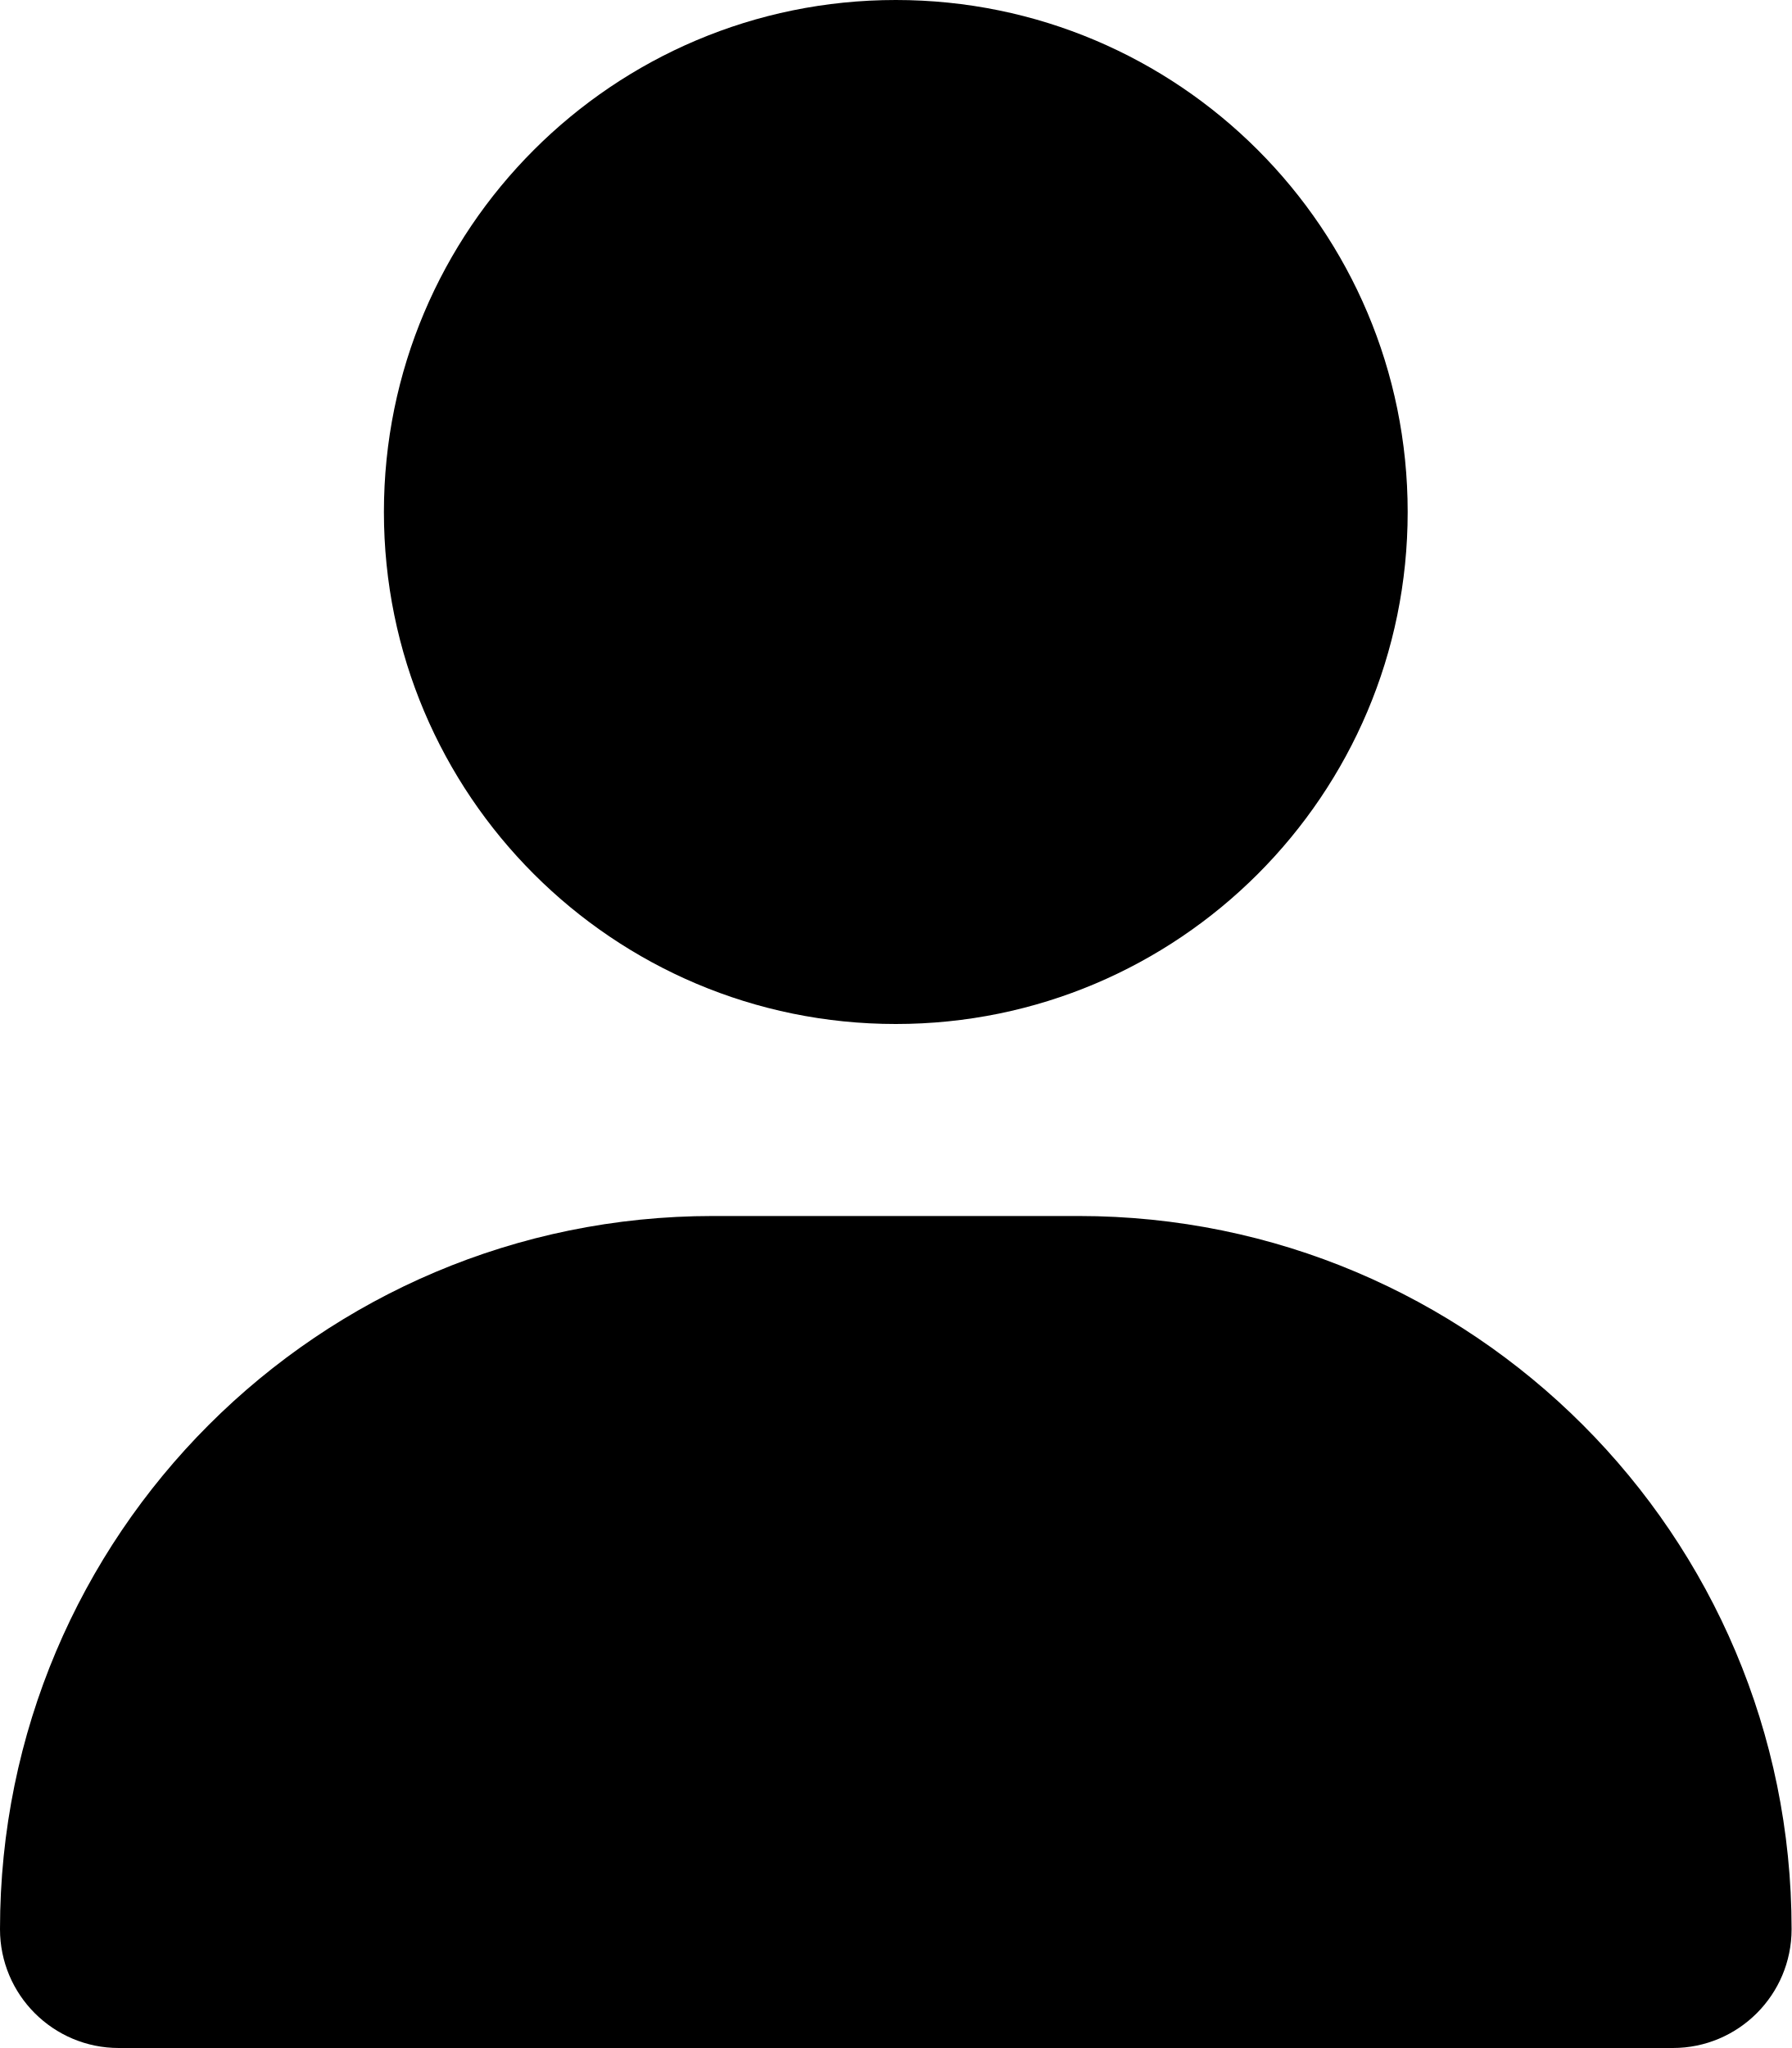
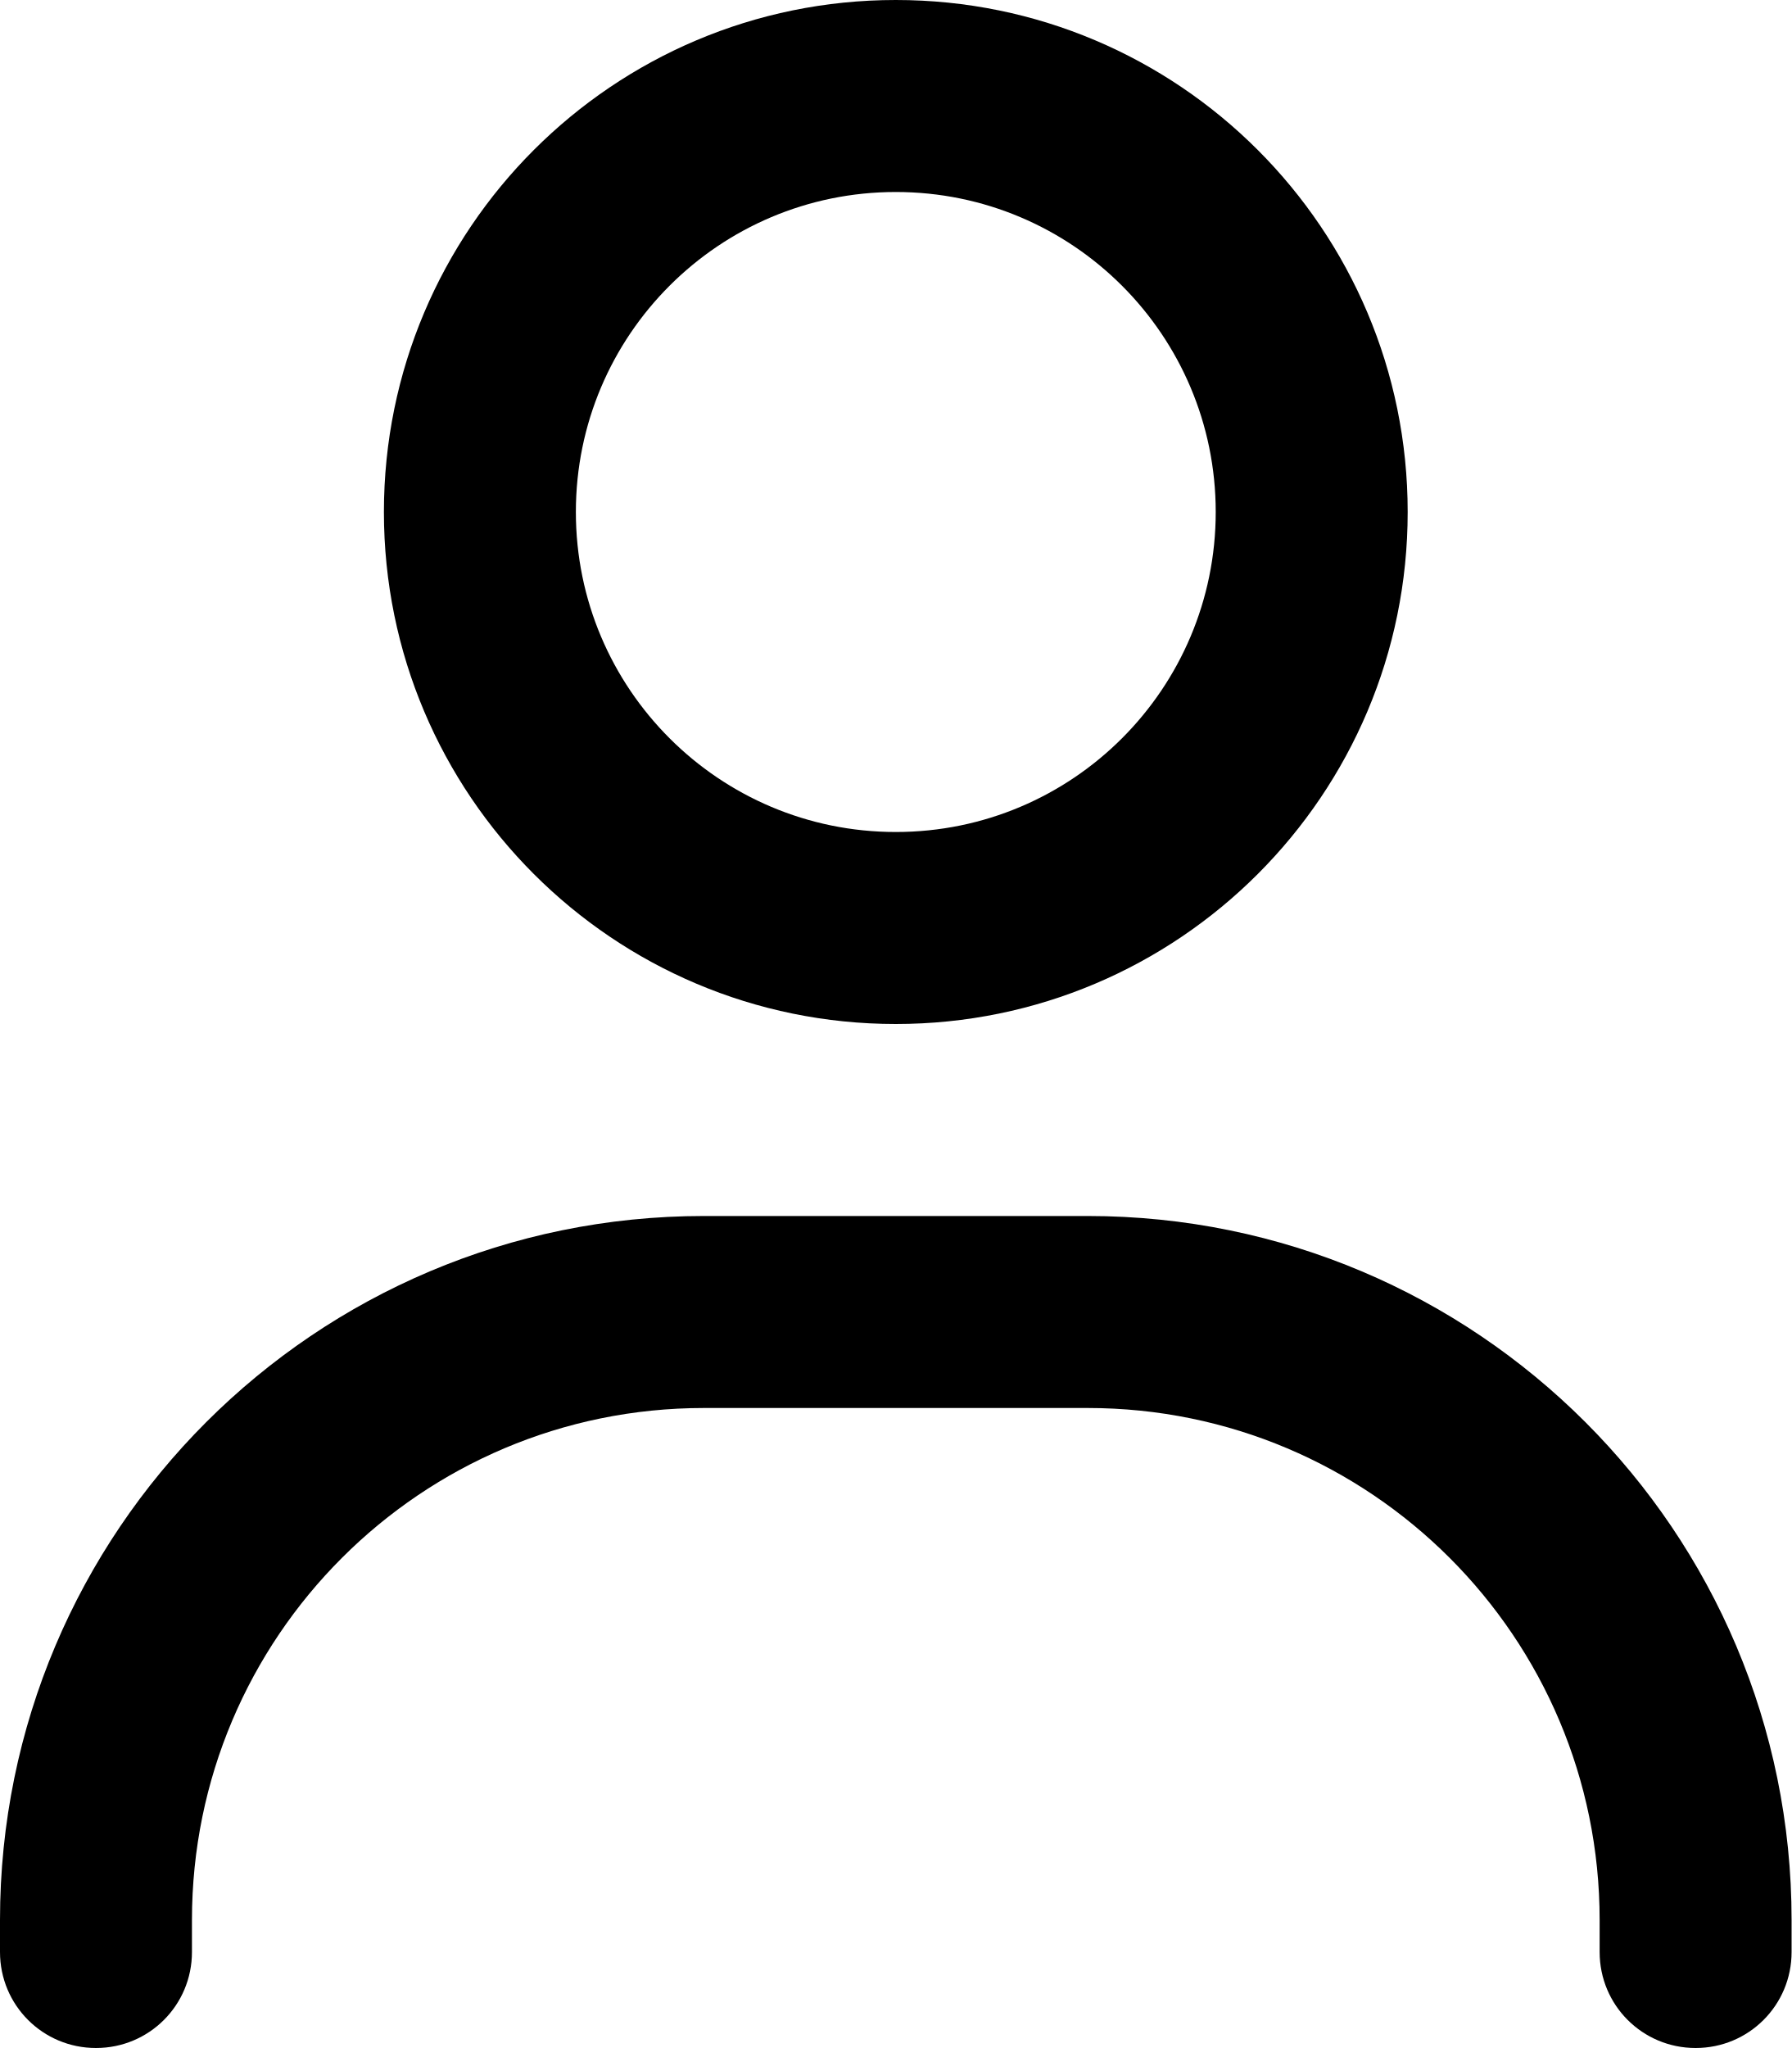
<svg xmlns="http://www.w3.org/2000/svg" viewBox="0 0 448 512">
-   <path d="M224 256c70.7 0 128-57.3 128-128S294.7 0 224 0S96 57.3 96 128s57.3 128 128 128zm-45.7 48C79.8 304 0 383.8 0 482.3C0 498.7 13.3 512 29.7 512H418.3c16.4 0 29.7-13.3 29.7-29.7C448 383.8 368.2 304 269.7 304H178.3z" />
+   <path d="M144 128a80 80 0 1 1 160 0 80 80 0 1 1 -160 0zm208 0a128 128 0 1 0 -256 0 128 128 0 1 0 256 0zM48 480c0-70.7 57.3-128 128-128l96 0c70.7 0 128 57.3 128 128l0 8c0 13.3 10.7 24 24 24s24-10.7 24-24l0-8c0-97.2-78.8-176-176-176l-96 0C78.8 304 0 382.8 0 480l0 8c0 13.3 10.7 24 24 24s24-10.7 24-24l0-8z" />
</svg>
